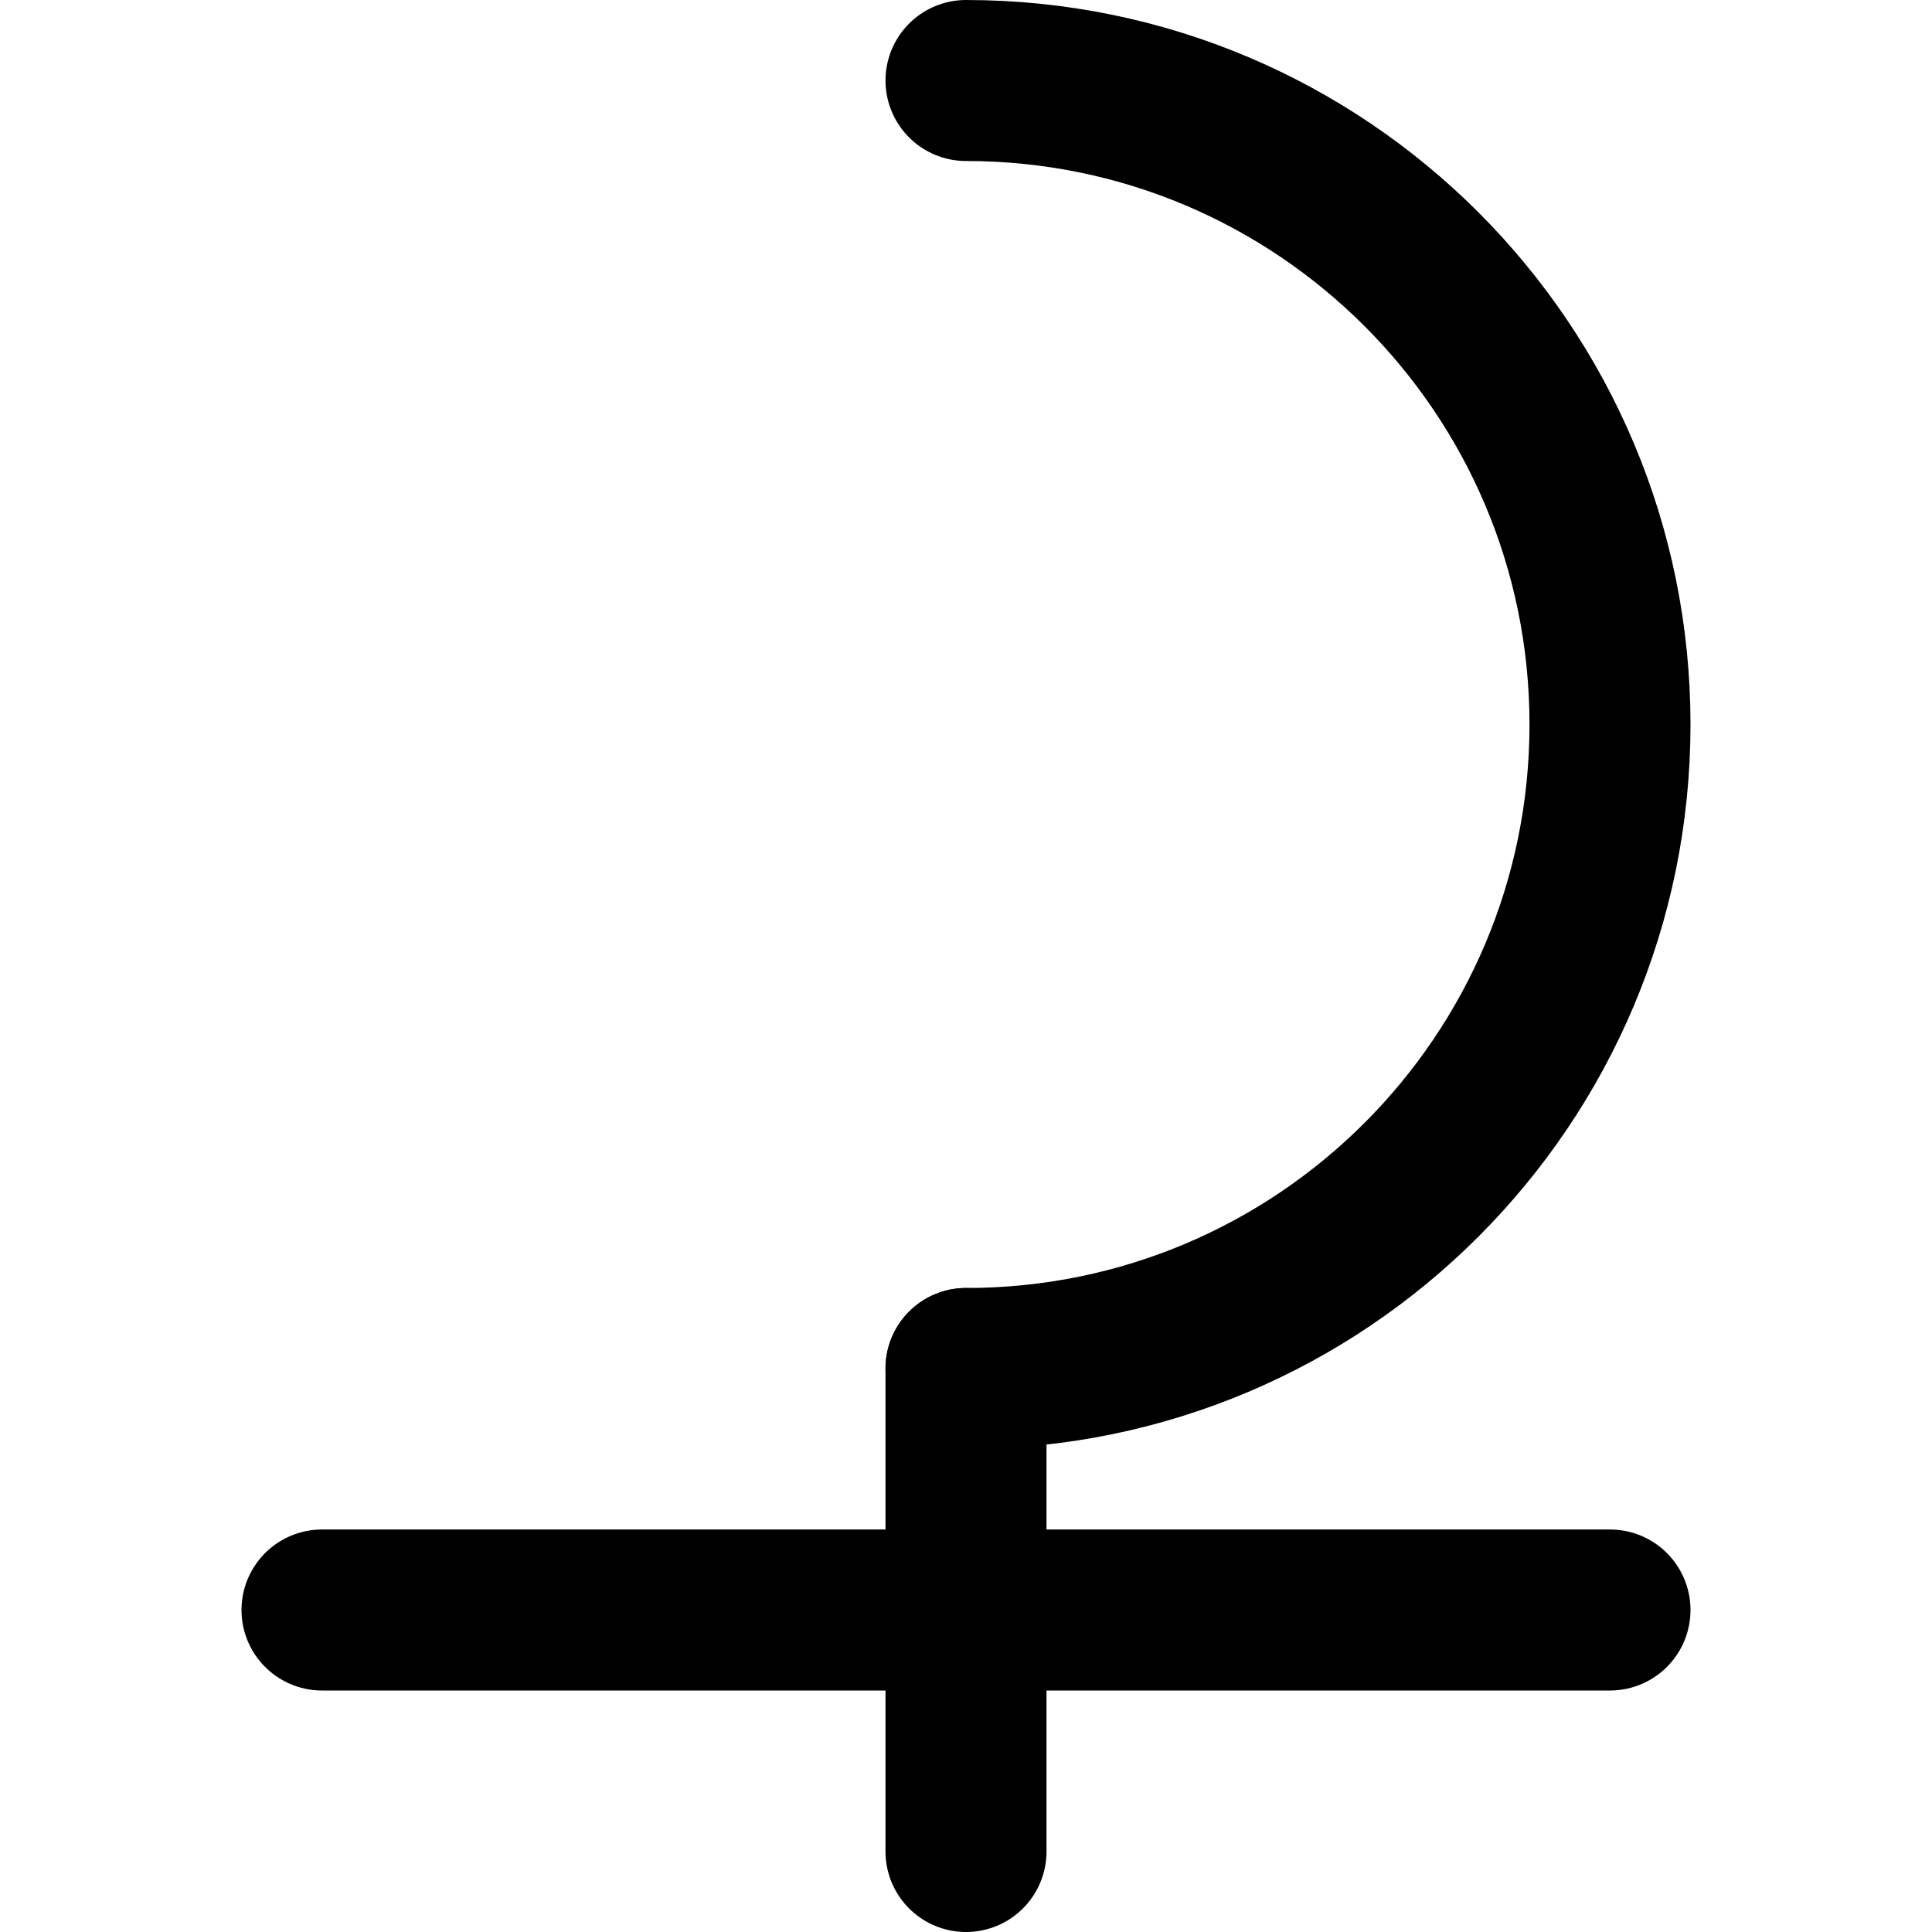
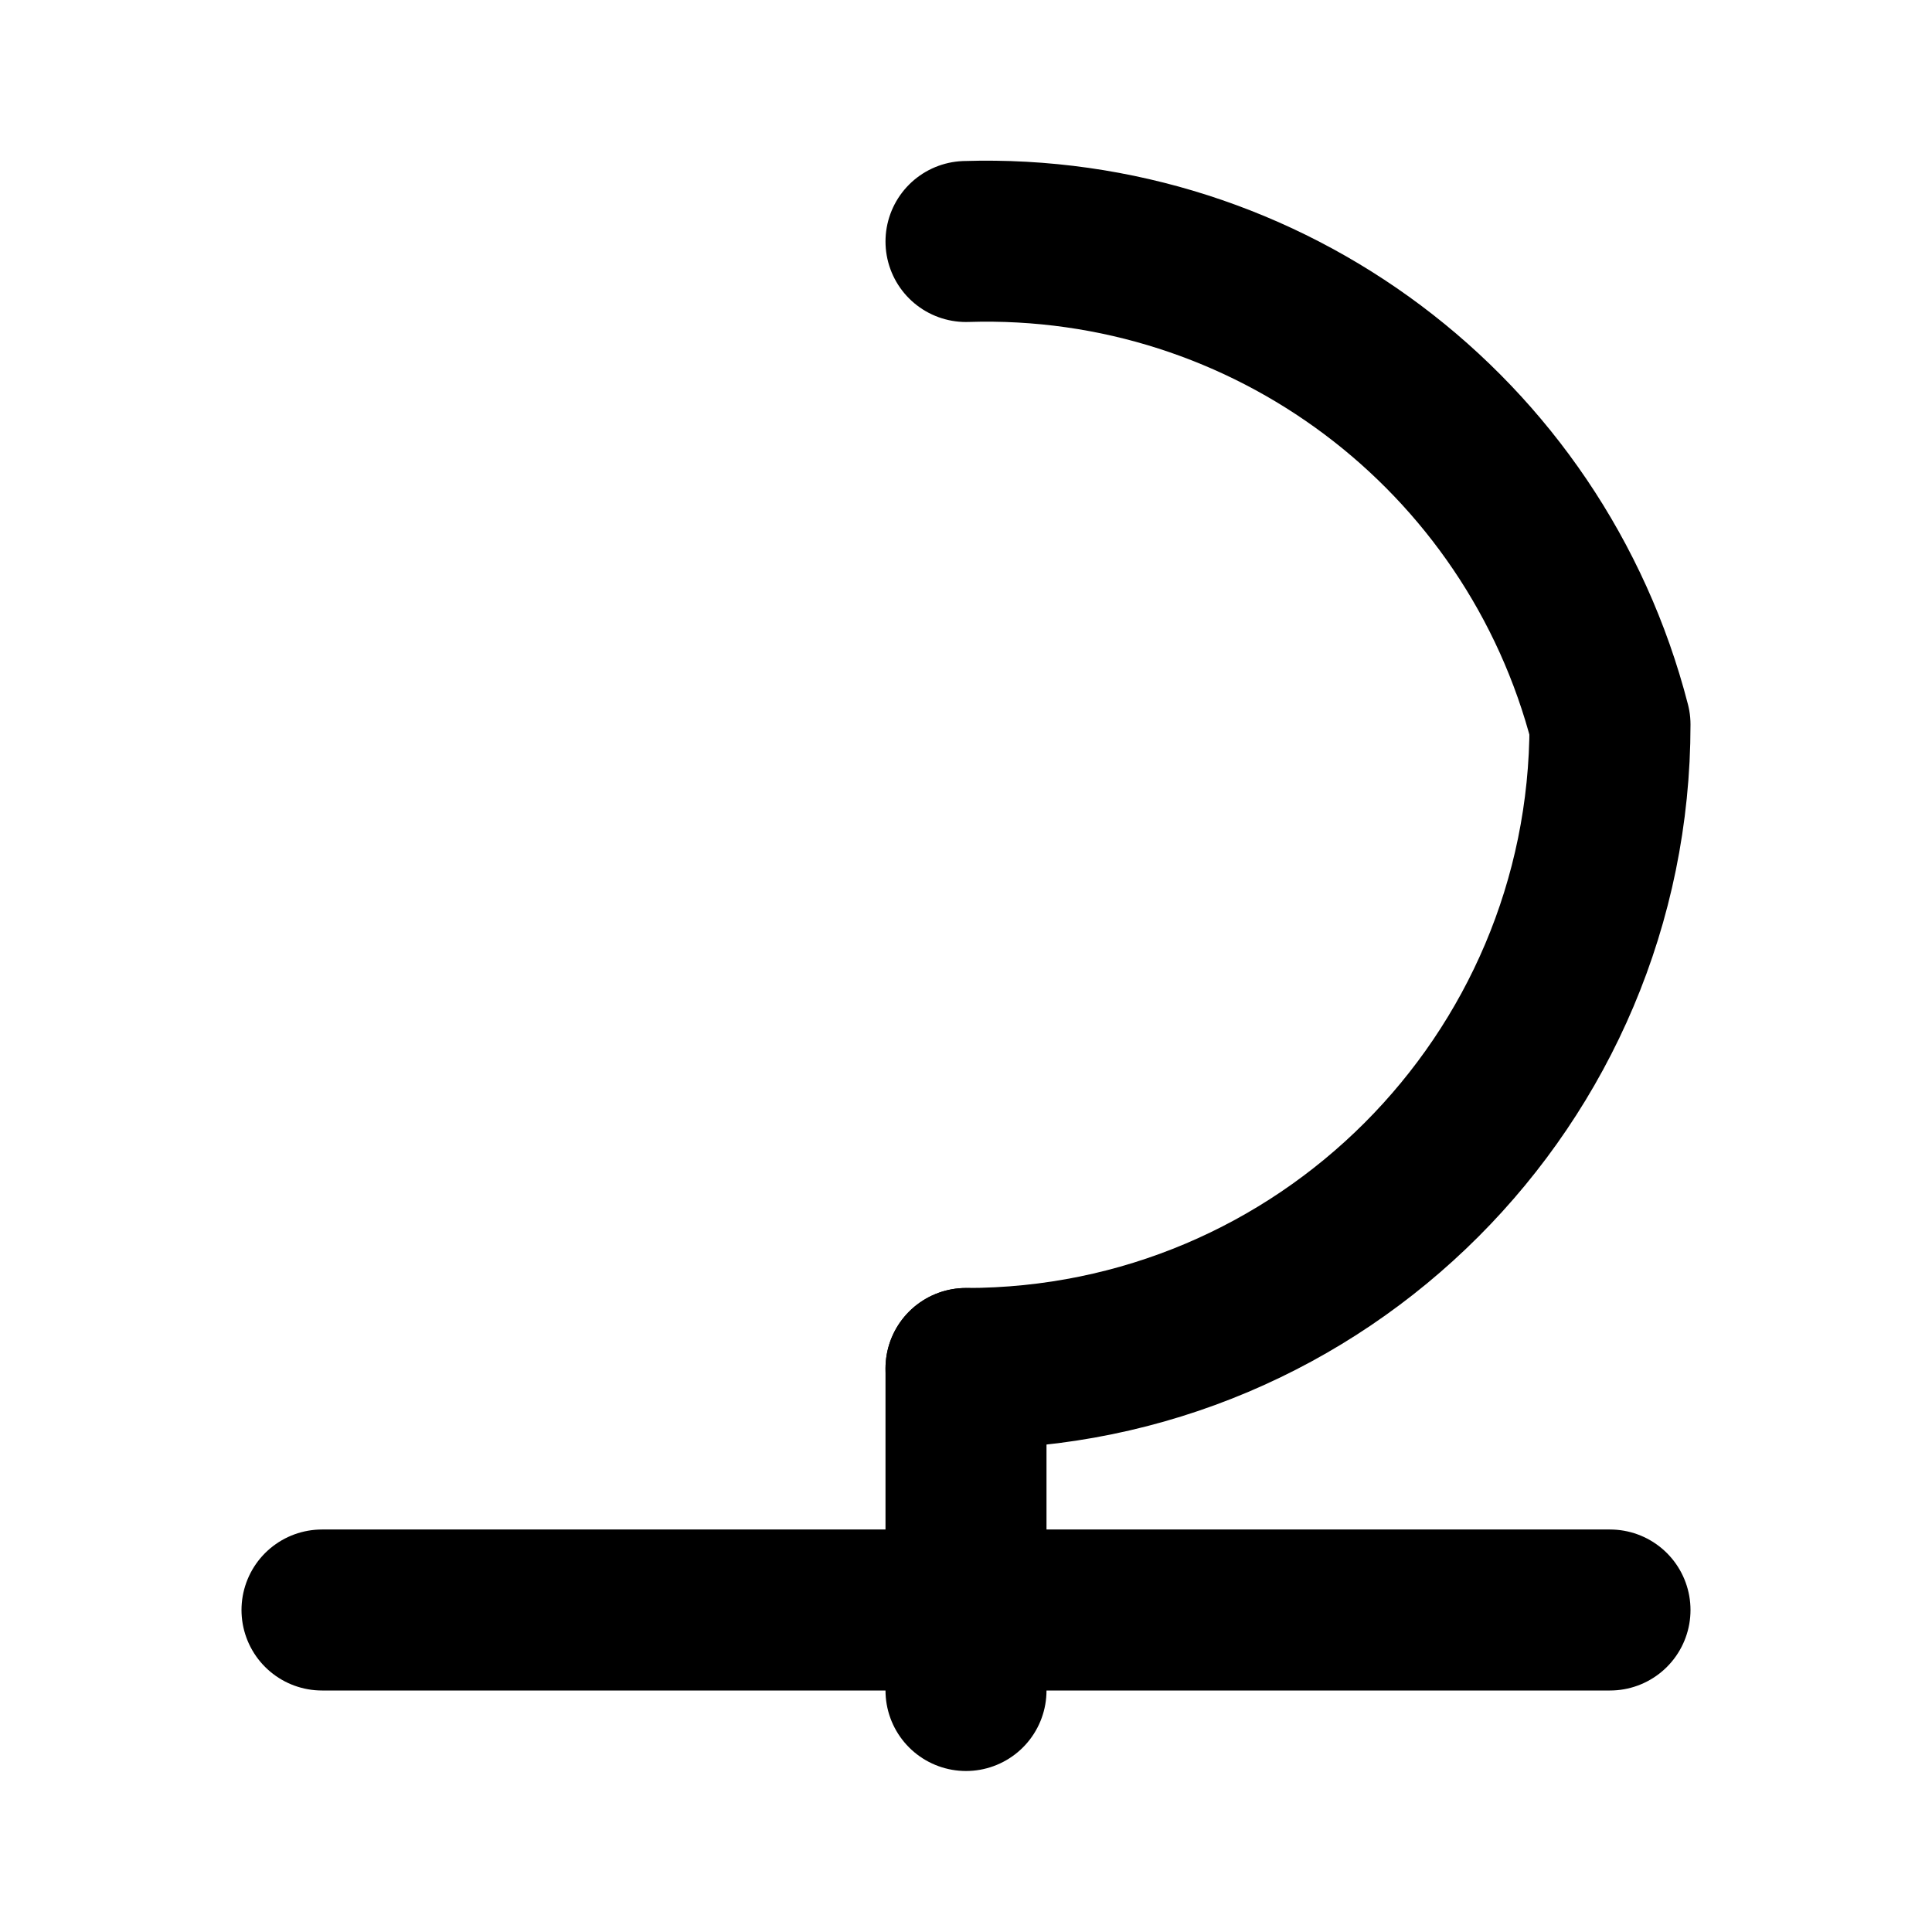
<svg xmlns="http://www.w3.org/2000/svg" width="48" height="48" viewBox="0 0 48 48" fill="none" stroke="currentColor" stroke-width="4" stroke-linecap="round" stroke-linejoin="round">
-   <path id="moon" d="M24 2A16 16 0 0 1 40 18A16 16 0 0 1 24 34" />
-   <path id="stem" d="M24 34L24 40L24 46" />
+   <path id="moon" d="M24 6A16 16 0 0 1 40 18A16 16 0 0 1 24 34" />
+   <path id="stem" d="M24 34L24 40L24 42" />
  <path id="crossbar" d="M8 40L24 40L40 40" />
</svg>
